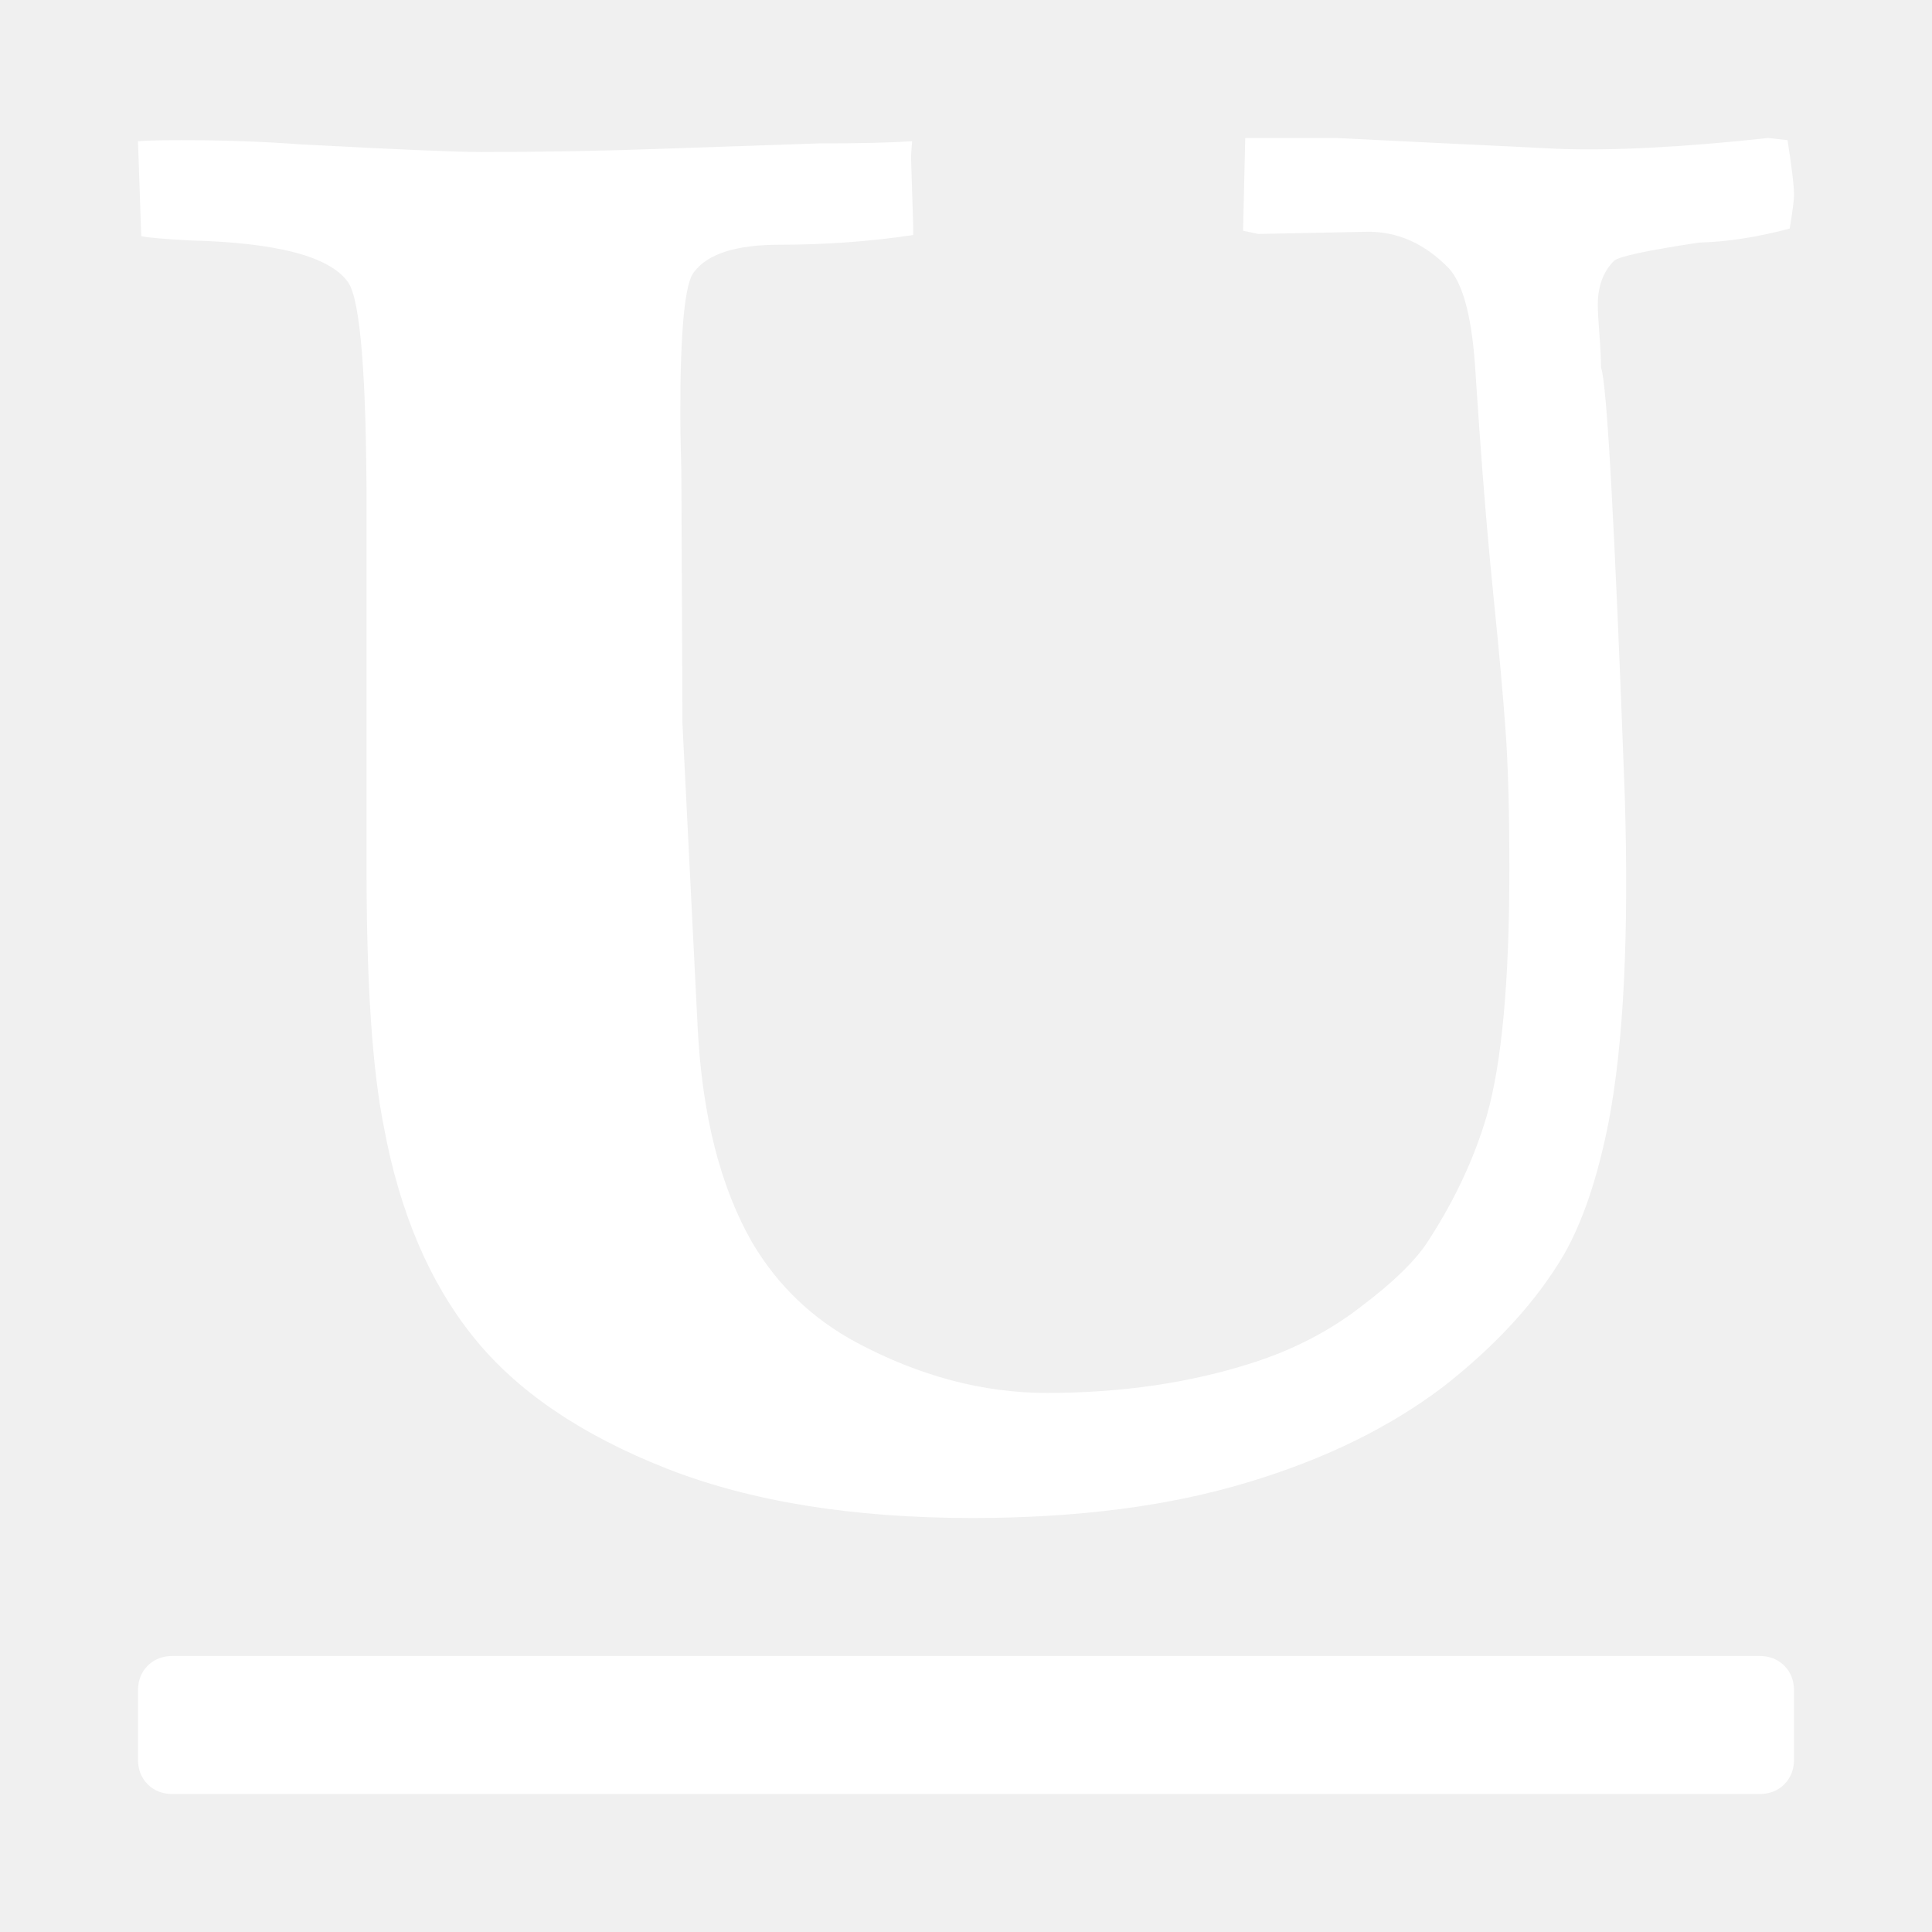
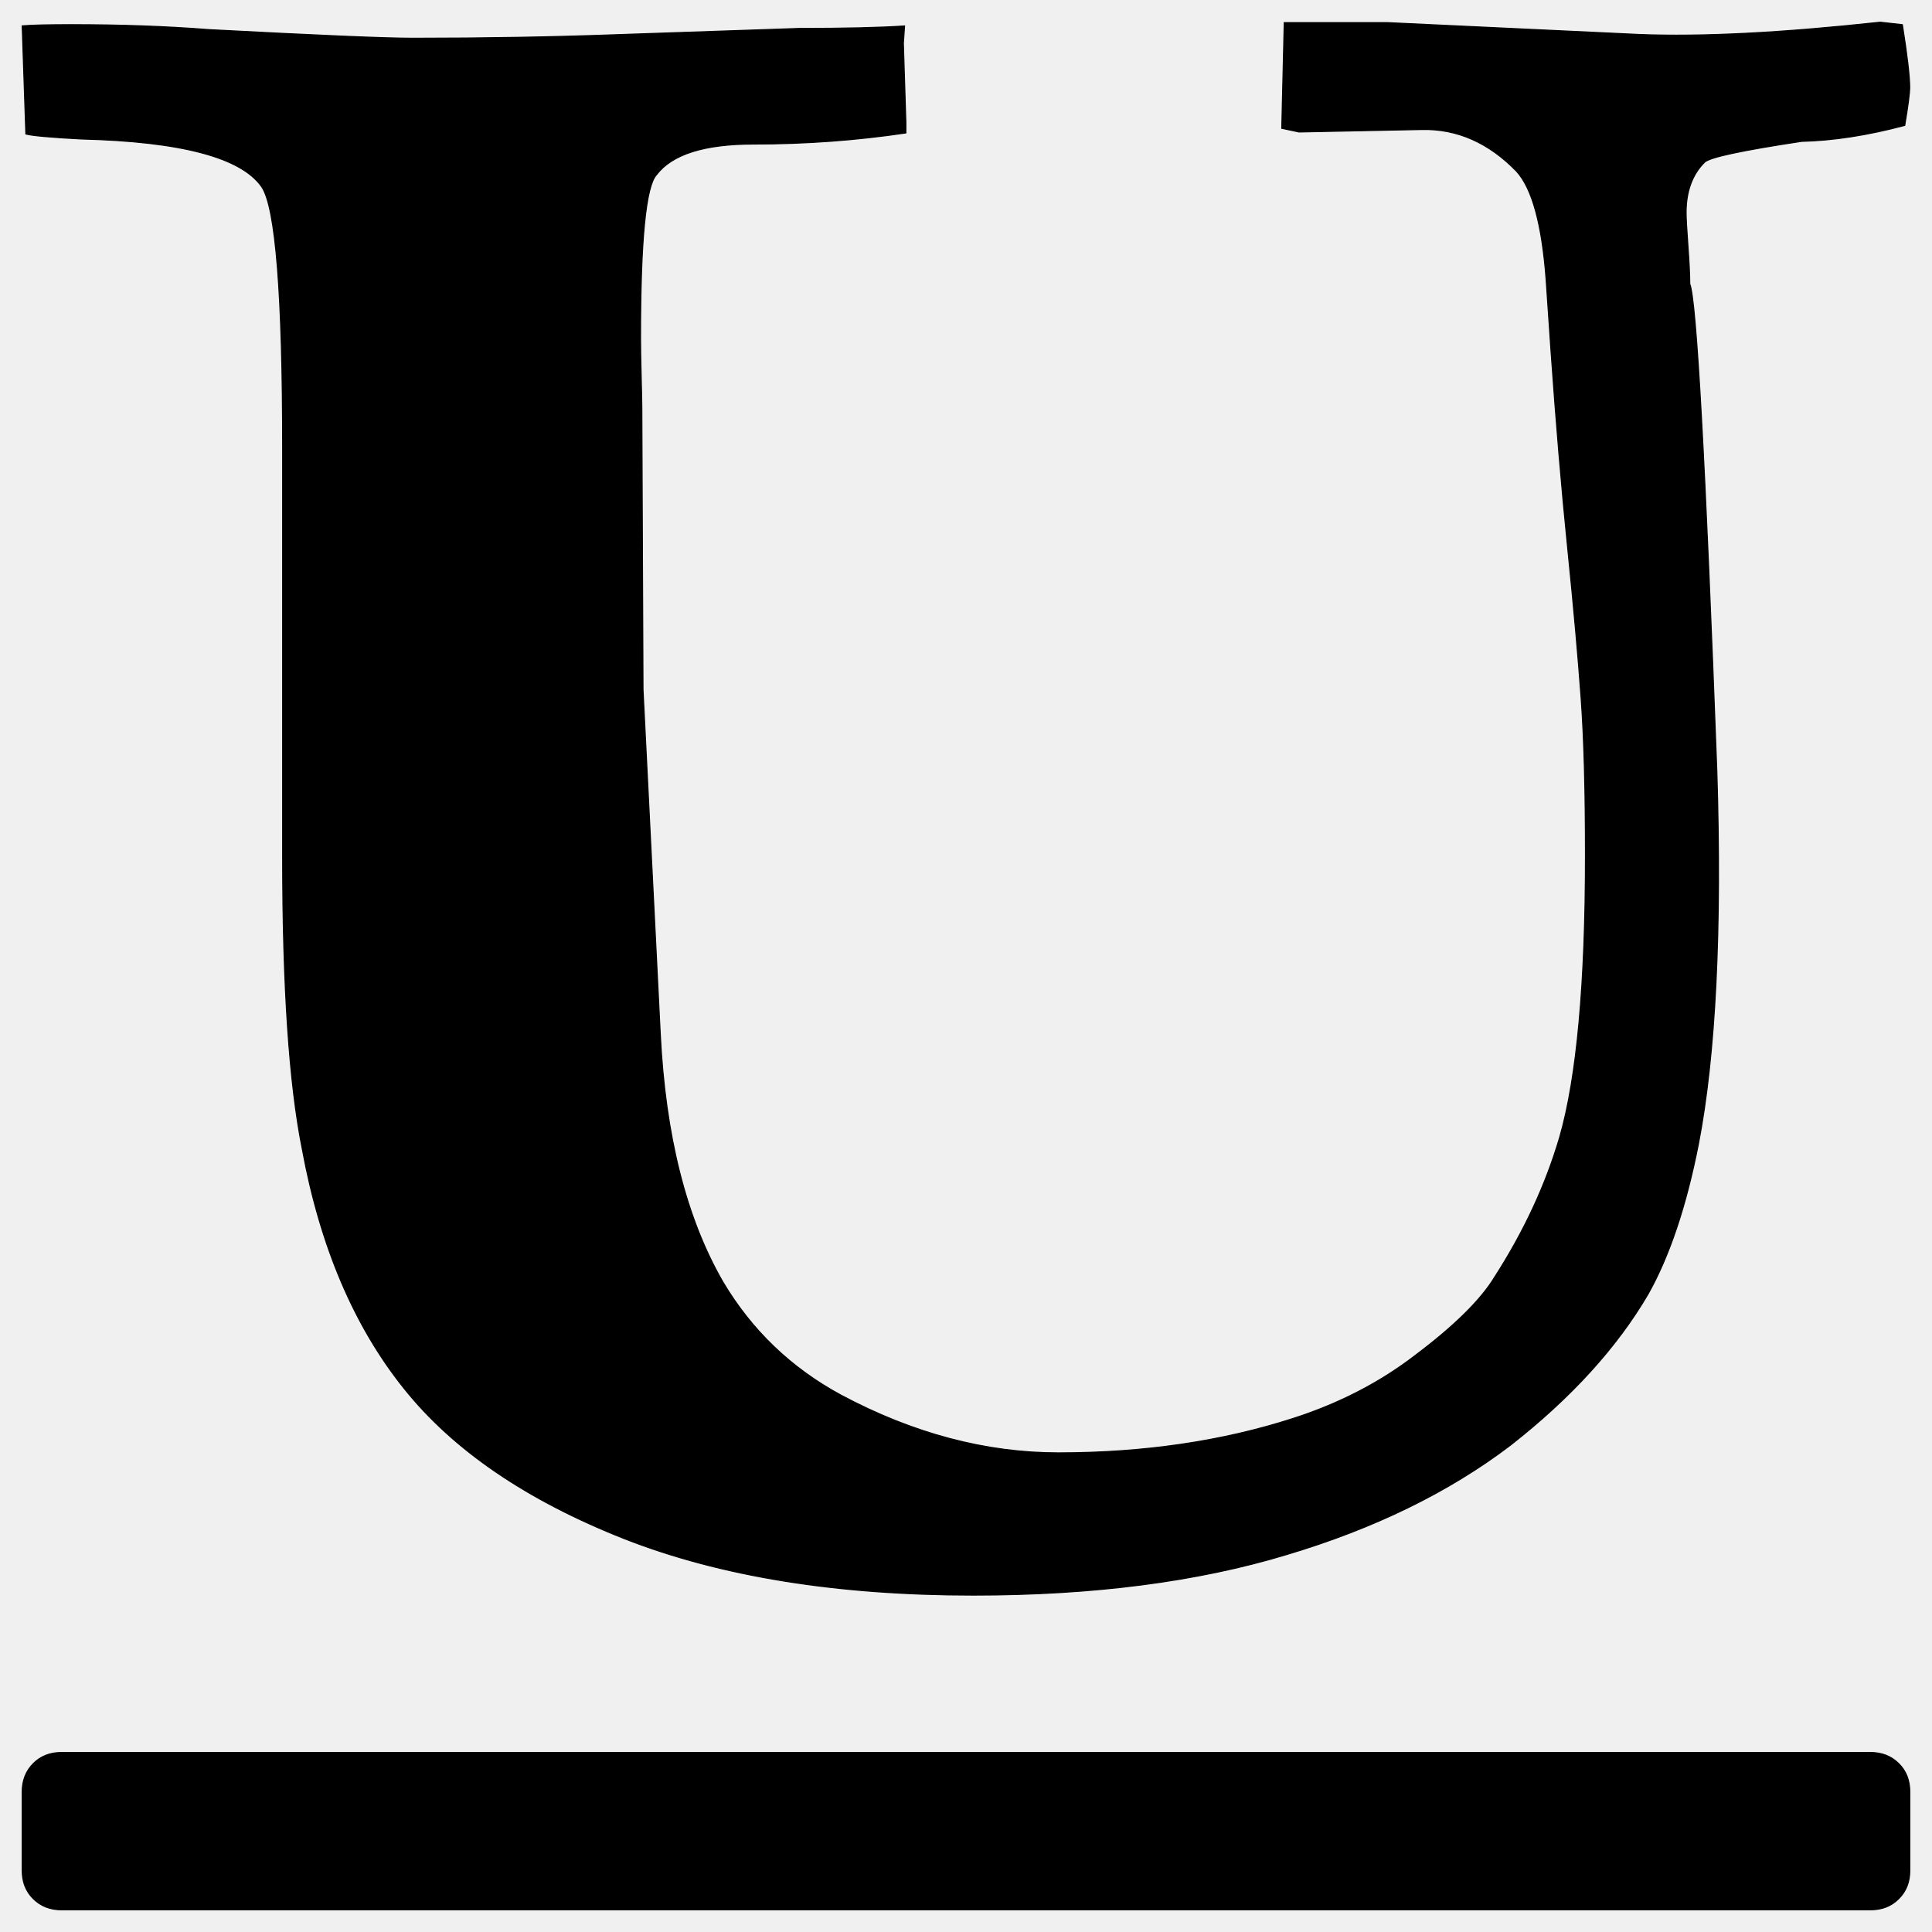
- <svg xmlns="http://www.w3.org/2000/svg" width="1792" height="1792" viewBox="0 0 1792 1792">
-   <path d="M176 223q-37-2-45-4l-3-88q13-1 40-1 60 0 112 4 132 7 166 7 86 0 168-3 116-4 146-5 56 0 86-2l-1 14 2 64v9q-60 9-124 9-60 0-79 25-13 14-13 132 0 13 .5 32.5t.5 25.5l1 229 14 280q6 124 51 202 35 59 96 92 88 47 177 47 104 0 191-28 56-18 99-51 48-36 65-64 36-56 53-114 21-73 21-229 0-79-3.5-128t-11-122.5-13.5-159.5l-4-59q-5-67-24-88-34-35-77-34l-100 2-14-3 2-86h84l205 10q76 3 196-10l18 2q6 38 6 51 0 7-4 31-45 12-84 13-73 11-79 17-15 15-15 41 0 7 1.5 27t1.5 31q8 19 22 396 6 195-15 304-15 76-41 122-38 65-112 123-75 57-182 89-109 33-255 33-167 0-284-46-119-47-179-122-61-76-83-195-16-80-16-237v-333q0-188-17-213-25-36-147-39zm1488 1409v-64q0-14-9-23t-23-9h-1472q-14 0-23 9t-9 23v64q0 14 9 23t23 9h1472q14 0 23-9t9-23z" fill="#fff" />
+ <svg xmlns="http://www.w3.org/2000/svg" version="1.1" id="Layer_1" x="0px" y="0px" viewBox="0 0 1792 1792" style="enable-background:new 0 0 1792 1792;" xml:space="preserve">
+   <style type="text/css">
+ 	.st0{stroke:#000000;stroke-miterlimit:10;}
+ </style>
+   <path class="st0" d="M75.3,128.9c-28.1-1.5-45.2-3-51.3-4.6L20.6,24c9.9-0.8,25.1-1.1,45.6-1.1c45.6,0,88.1,1.5,127.7,4.6  c100.3,5.3,163.4,8,189.2,8c65.4,0,129.2-1.1,191.5-3.4c88.1-3,143.6-4.9,166.4-5.7c42.6,0,75.2-0.8,98-2.3l-1.1,16l2.3,72.9v10.3  c-45.6,6.8-92.7,10.3-141.3,10.3c-45.6,0-75.6,9.5-90,28.5c-9.9,10.6-14.8,60.8-14.8,150.5c0,9.9,0.2,22.2,0.6,37  c0.4,14.8,0.6,24.5,0.6,29.1l1.1,261l16,319.2c4.6,94.2,23.9,171,58.1,230.2c26.6,44.8,63.1,79.8,109.4,104.9  c66.9,35.7,134.1,53.6,201.8,53.6c79,0,151.6-10.6,217.7-31.9c42.6-13.7,80.2-33.1,112.8-58.1c36.5-27.4,61.2-51.7,74.1-72.9  c27.4-42.6,47.5-85.9,60.4-129.9c16-55.5,23.9-142.5,23.9-261c0-60-1.3-108.7-4-145.9s-6.8-83.8-12.5-139.6s-10.8-116.5-15.4-181.8  l-4.6-67.3c-3.8-50.9-12.9-84.3-27.4-100.3c-25.8-26.6-55.1-39.5-87.8-38.8l-114,2.3l-16-3.4l2.3-98h95.7L1520.6,32  c57.8,2.3,132.2-1.5,223.4-11.4l20.5,2.3c4.6,28.9,6.8,48.3,6.8,58.1c0,5.3-1.5,17.1-4.6,35.3c-34.2,9.1-66.1,14.1-95.7,14.8  c-55.5,8.4-85.5,14.8-90,19.4c-11.4,11.4-17.1,27-17.1,46.7c0,5.3,0.6,15.6,1.7,30.8c1.1,15.2,1.7,27,1.7,35.3  c6.1,14.4,14.4,164.9,25.1,451.4c4.6,148.2-1.1,263.7-17.1,346.5c-11.4,57.8-27,104.1-46.7,139.1c-28.9,49.4-71.4,96.1-127.7,140.2  c-57,43.3-126.1,77.1-207.5,101.4c-82.8,25.1-179.7,37.6-290.7,37.6c-126.9,0-234.8-17.5-323.7-52.4  c-90.4-35.7-158.4-82.1-204-139.1c-46.4-57.8-77.9-131.8-94.6-222.3c-12.2-60.8-18.2-150.8-18.2-270.1V416.1  c0-142.9-6.5-223.8-19.4-242.8C223.9,146,168,131.2,75.3,128.9z M1771.4,1734.9V1662c0-10.6-3.4-19.4-10.3-26.2  c-6.8-6.8-15.6-10.3-26.2-10.3H57.1c-10.6,0-19.4,3.4-26.2,10.3c-6.8,6.8-10.3,15.6-10.3,26.2v72.9c0,10.6,3.4,19.4,10.3,26.2  c6.8,6.8,15.6,10.3,26.2,10.3h1677.8c10.6,0,19.4-3.4,26.2-10.3C1768,1754.3,1771.4,1745.6,1771.4,1734.9z" />
</svg>
